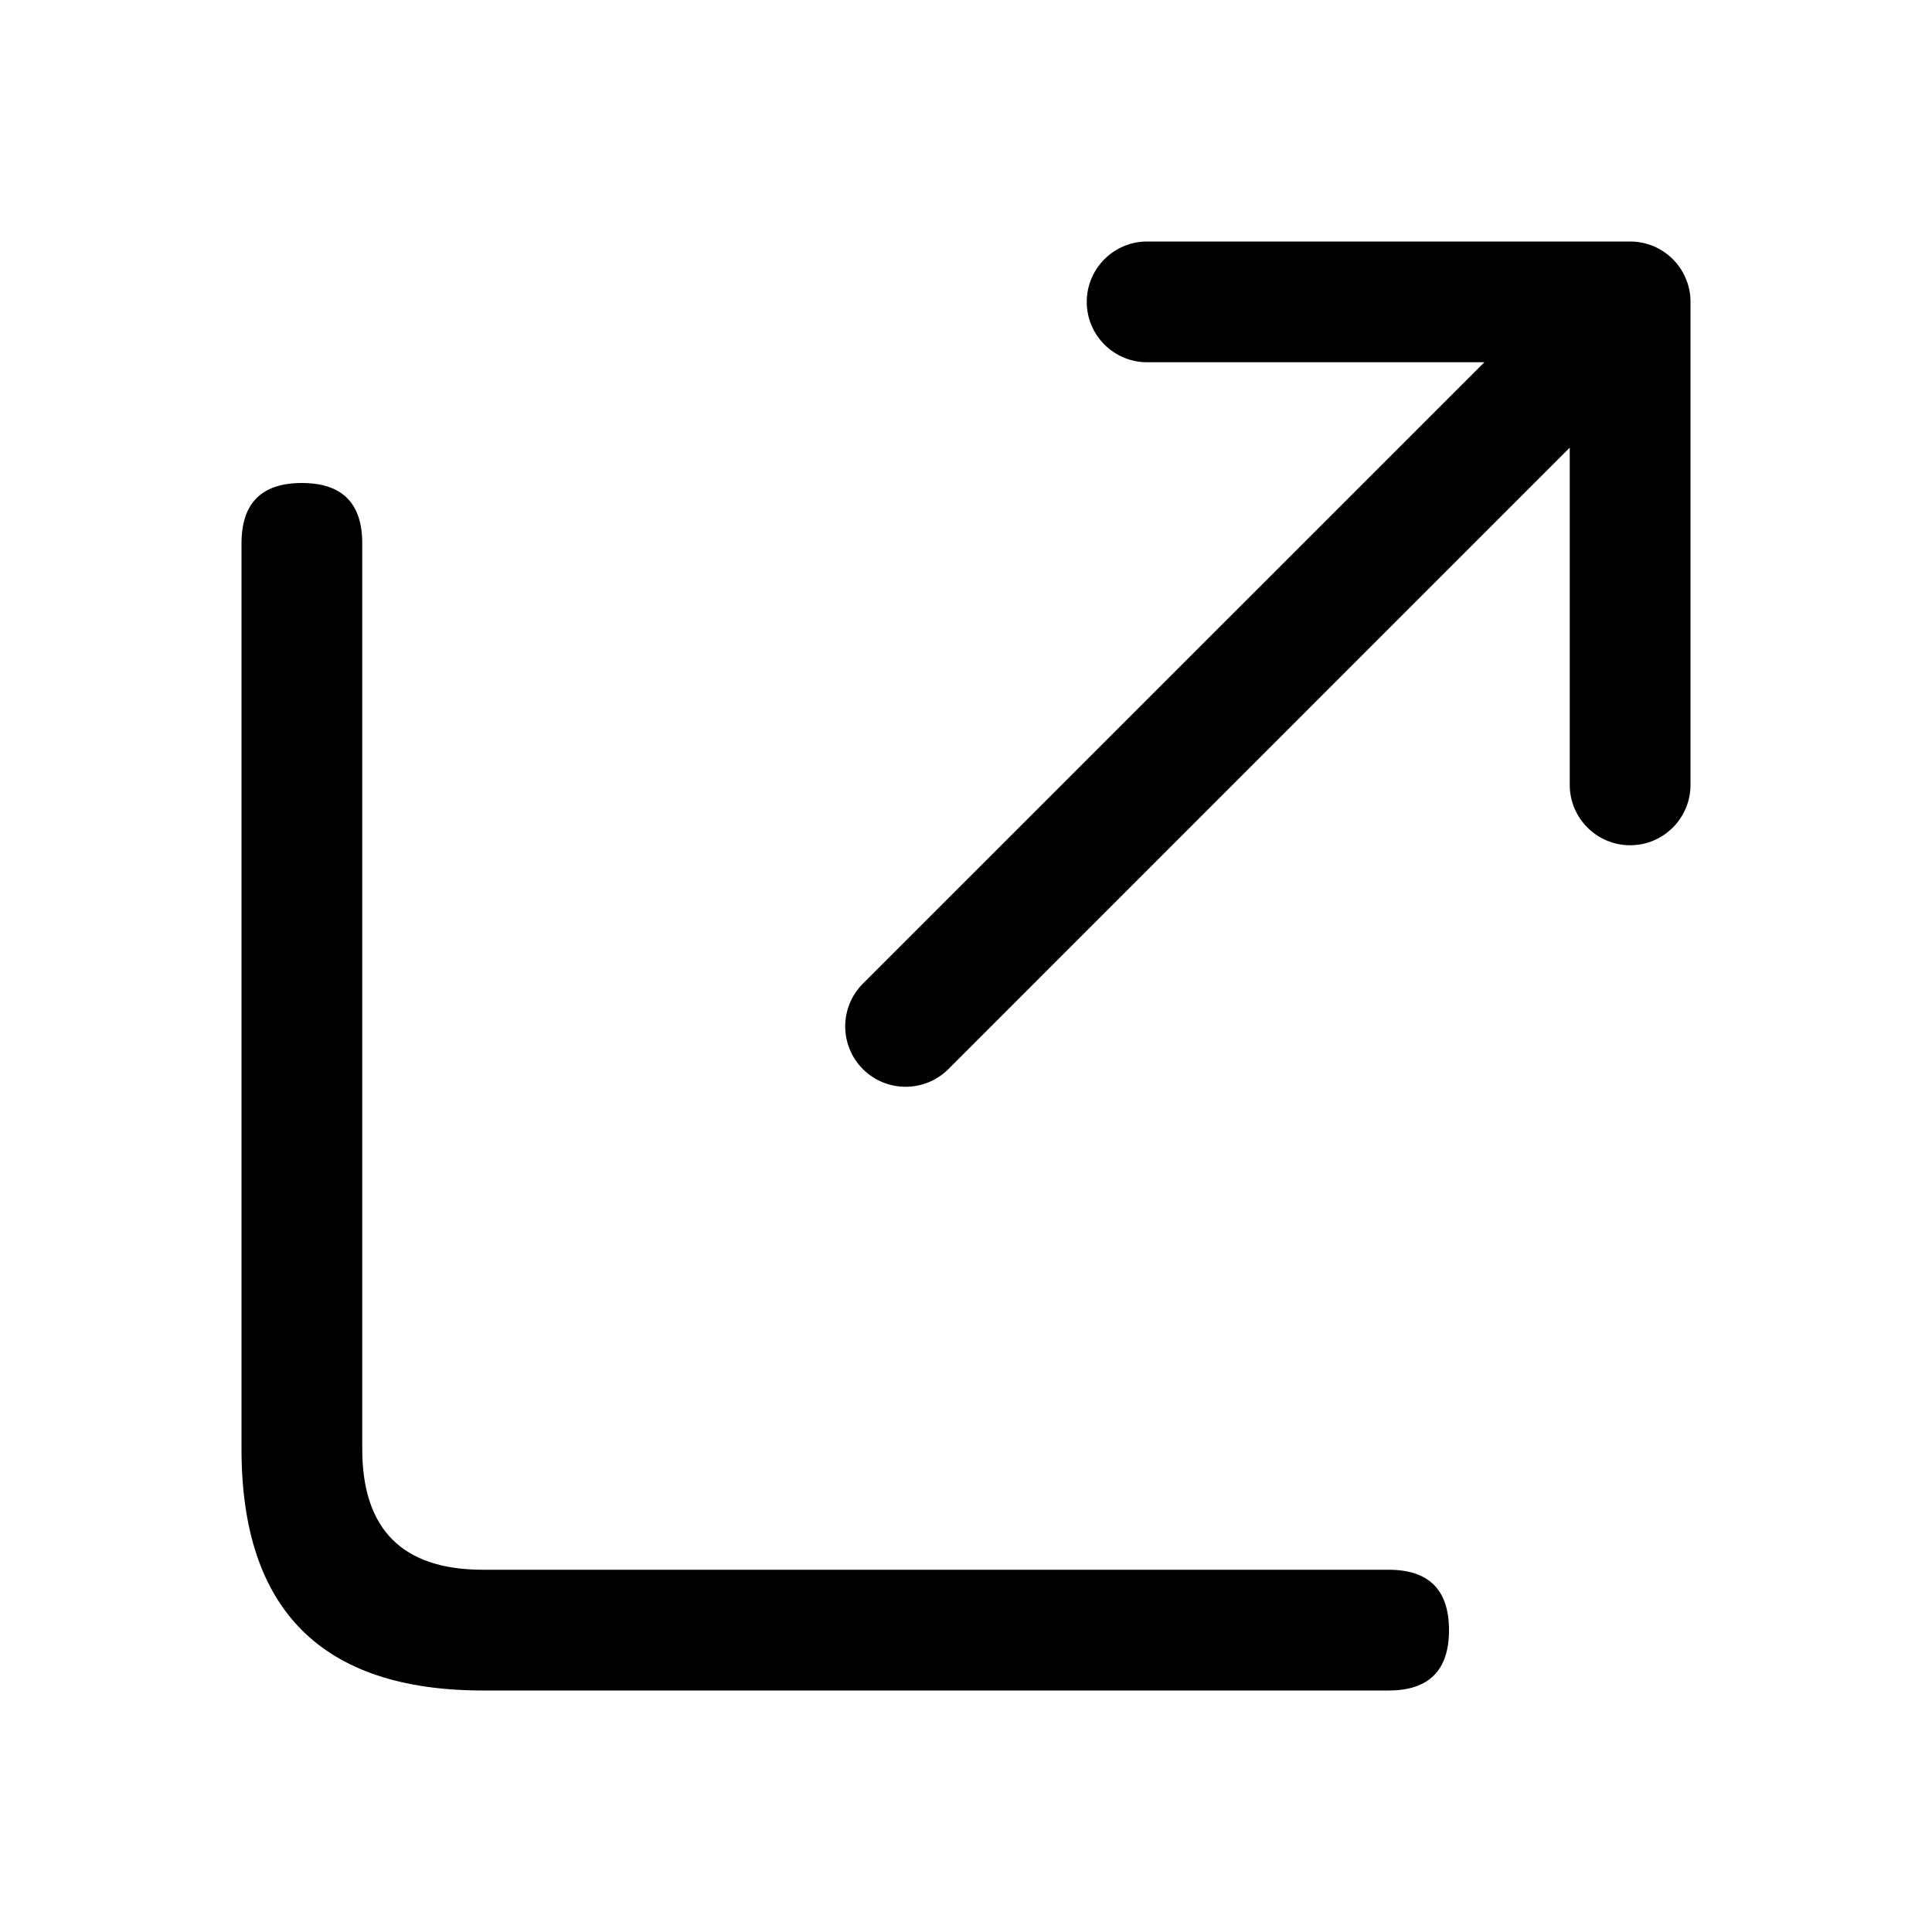
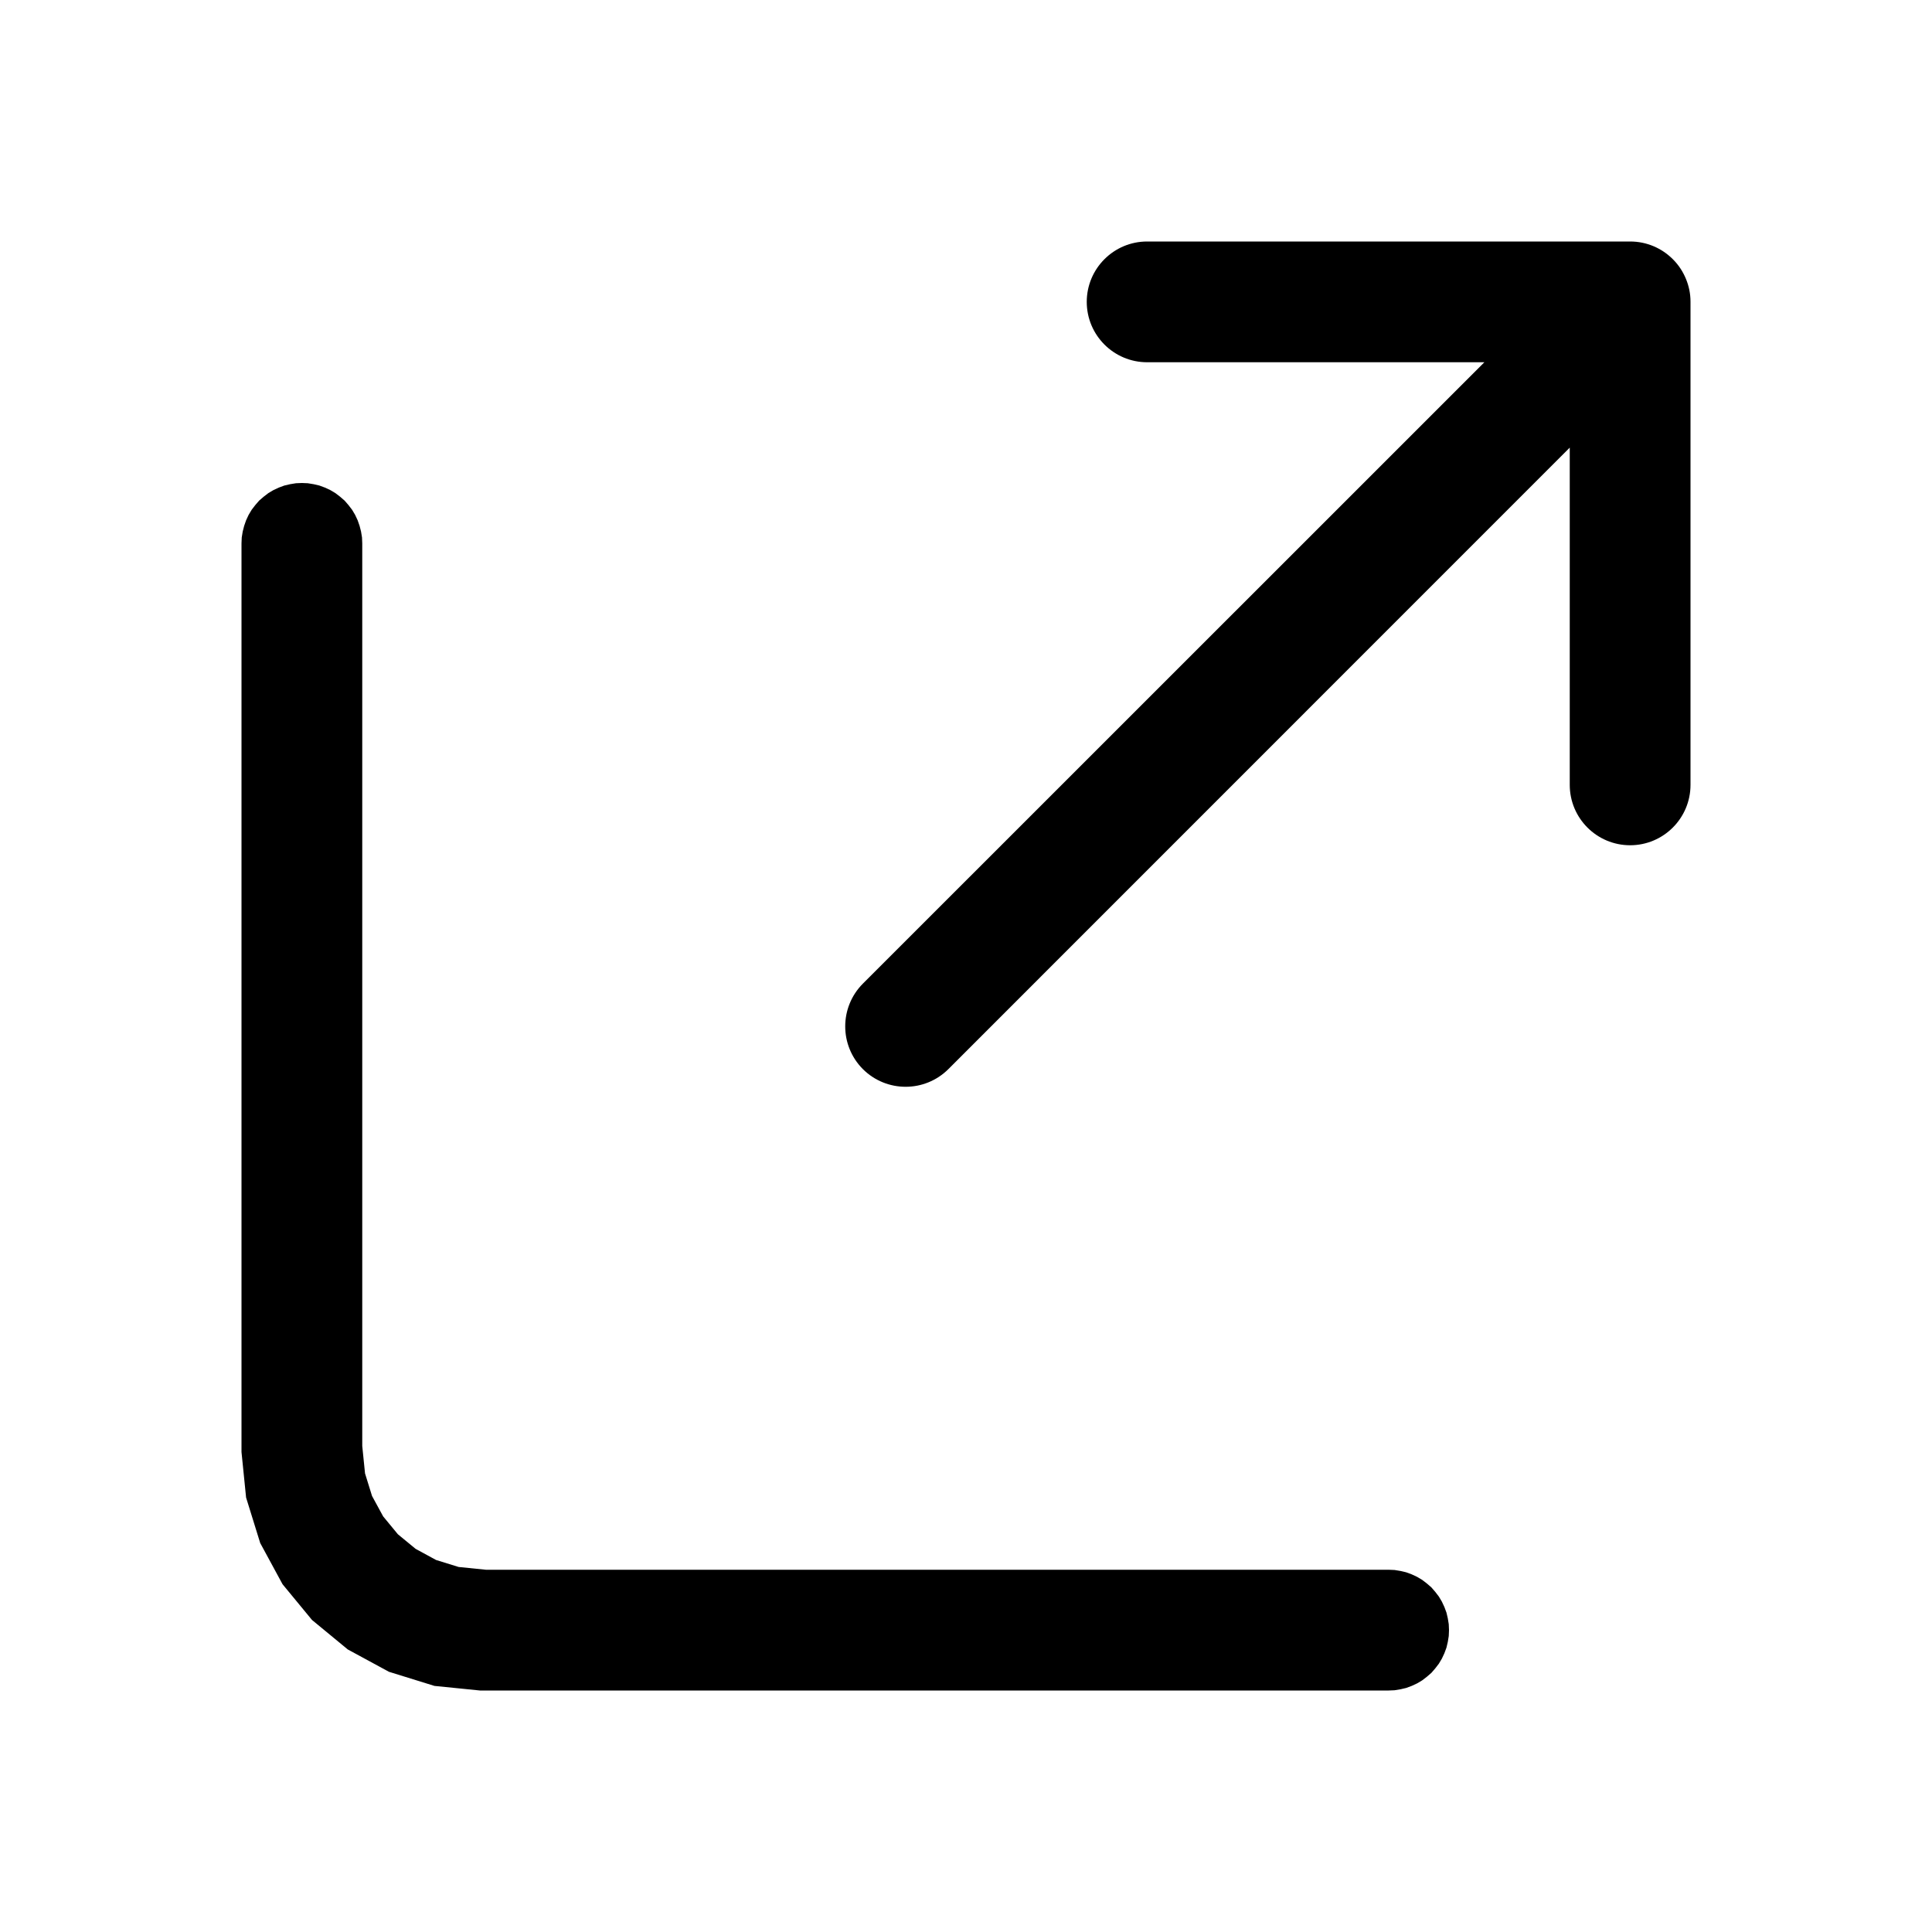
- <svg xmlns="http://www.w3.org/2000/svg" viewBox="0 0 16 16">
-   <path d="M13.962,2.309 C13.938,2.251 13.903,2.196 13.856,2.149 C13.854,2.147 13.853,2.146 13.851,2.144 C13.761,2.055 13.637,2 13.5,2 L13.5,2 L9.5,2 C9.224,2 9,2.224 9,2.5 C9,2.776 9.224,3 9.5,3 L12.293,3 L7.146,8.146 C6.951,8.342 6.951,8.658 7.146,8.854 C7.342,9.049 7.658,9.049 7.854,8.854 L13,3.707 L13,6.5 C13,6.776 13.224,7 13.5,7 C13.776,7 14,6.776 14,6.5 L14,2.5 C14,2.499 14,2.498 14,2.497 C14,2.433 13.987,2.369 13.962,2.309 Z M3,4.5 L3,12 Q3,13 4,13 L11.5,13 Q12,13 12,13.5 Q12,14 11.5,14 L4,14 Q2,14 2,12 L2,4.5 Q2,4 2.5,4 Q3,4 3,4.5 Z" fill="#000000" fill-rule="evenodd" />
+ <svg xmlns="http://www.w3.org/2000/svg" width="16" height="16" viewBox="0 0 16 16" fill="none">
+   <path d="M13.962 2.309C13.938 2.251 13.903 2.196 13.856 2.149C13.854 2.147 13.853 2.146 13.851 2.144C13.761 2.055 13.637 2 13.5 2H13.5H9.5C9.224 2 9 2.224 9 2.5C9 2.776 9.224 3 9.5 3H12.293L7.146 8.146C6.951 8.342 6.951 8.658 7.146 8.854C7.342 9.049 7.658 9.049 7.854 8.854L13 3.707V6.5C13 6.776 13.224 7 13.5 7C13.776 7 14 6.776 14 6.5V2.5C14 2.499 14 2.498 14 2.497C14 2.433 13.987 2.369 13.962 2.309Z" fill="#000000" fill-rule="evenodd" clip-rule="evenodd" />
+   <path d="M2 12.025L2.038 12.402L2.155 12.779L2.34 13.12L2.584 13.416L2.88 13.66L3.221 13.845L3.598 13.962L3.975 14L11.5 14L11.549 13.998L11.598 13.99L11.645 13.979L11.691 13.962L11.736 13.941L11.778 13.916L11.817 13.886L11.854 13.854L11.886 13.817L11.916 13.778L11.941 13.736L11.962 13.691L11.979 13.645L11.99 13.598L11.998 13.549L12 13.5L11.998 13.451L11.99 13.402L11.979 13.355L11.962 13.309L11.941 13.264L11.916 13.222L11.886 13.183L11.854 13.146L11.817 13.114L11.778 13.084L11.736 13.059L11.691 13.038L11.645 13.021L11.598 13.01L11.549 13.002L11.5 13L4.025 13L3.798 12.977L3.611 12.919L3.442 12.827L3.295 12.706L3.173 12.558L3.081 12.389L3.023 12.202L3 11.975L3 4.5L2.998 4.451L2.99 4.402L2.978 4.355L2.962 4.309L2.941 4.264L2.916 4.222L2.886 4.183L2.854 4.146L2.817 4.114L2.778 4.084L2.736 4.059L2.691 4.038L2.645 4.021L2.598 4.01L2.549 4.002L2.5 4L2.451 4.002L2.402 4.01L2.355 4.021L2.309 4.038L2.264 4.059L2.222 4.084L2.183 4.114L2.146 4.146L2.114 4.183L2.084 4.222L2.059 4.264L2.038 4.309L2.022 4.355L2.01 4.402L2.002 4.451L2 4.5L2 12.025Z" fill="#000000" />
</svg>
